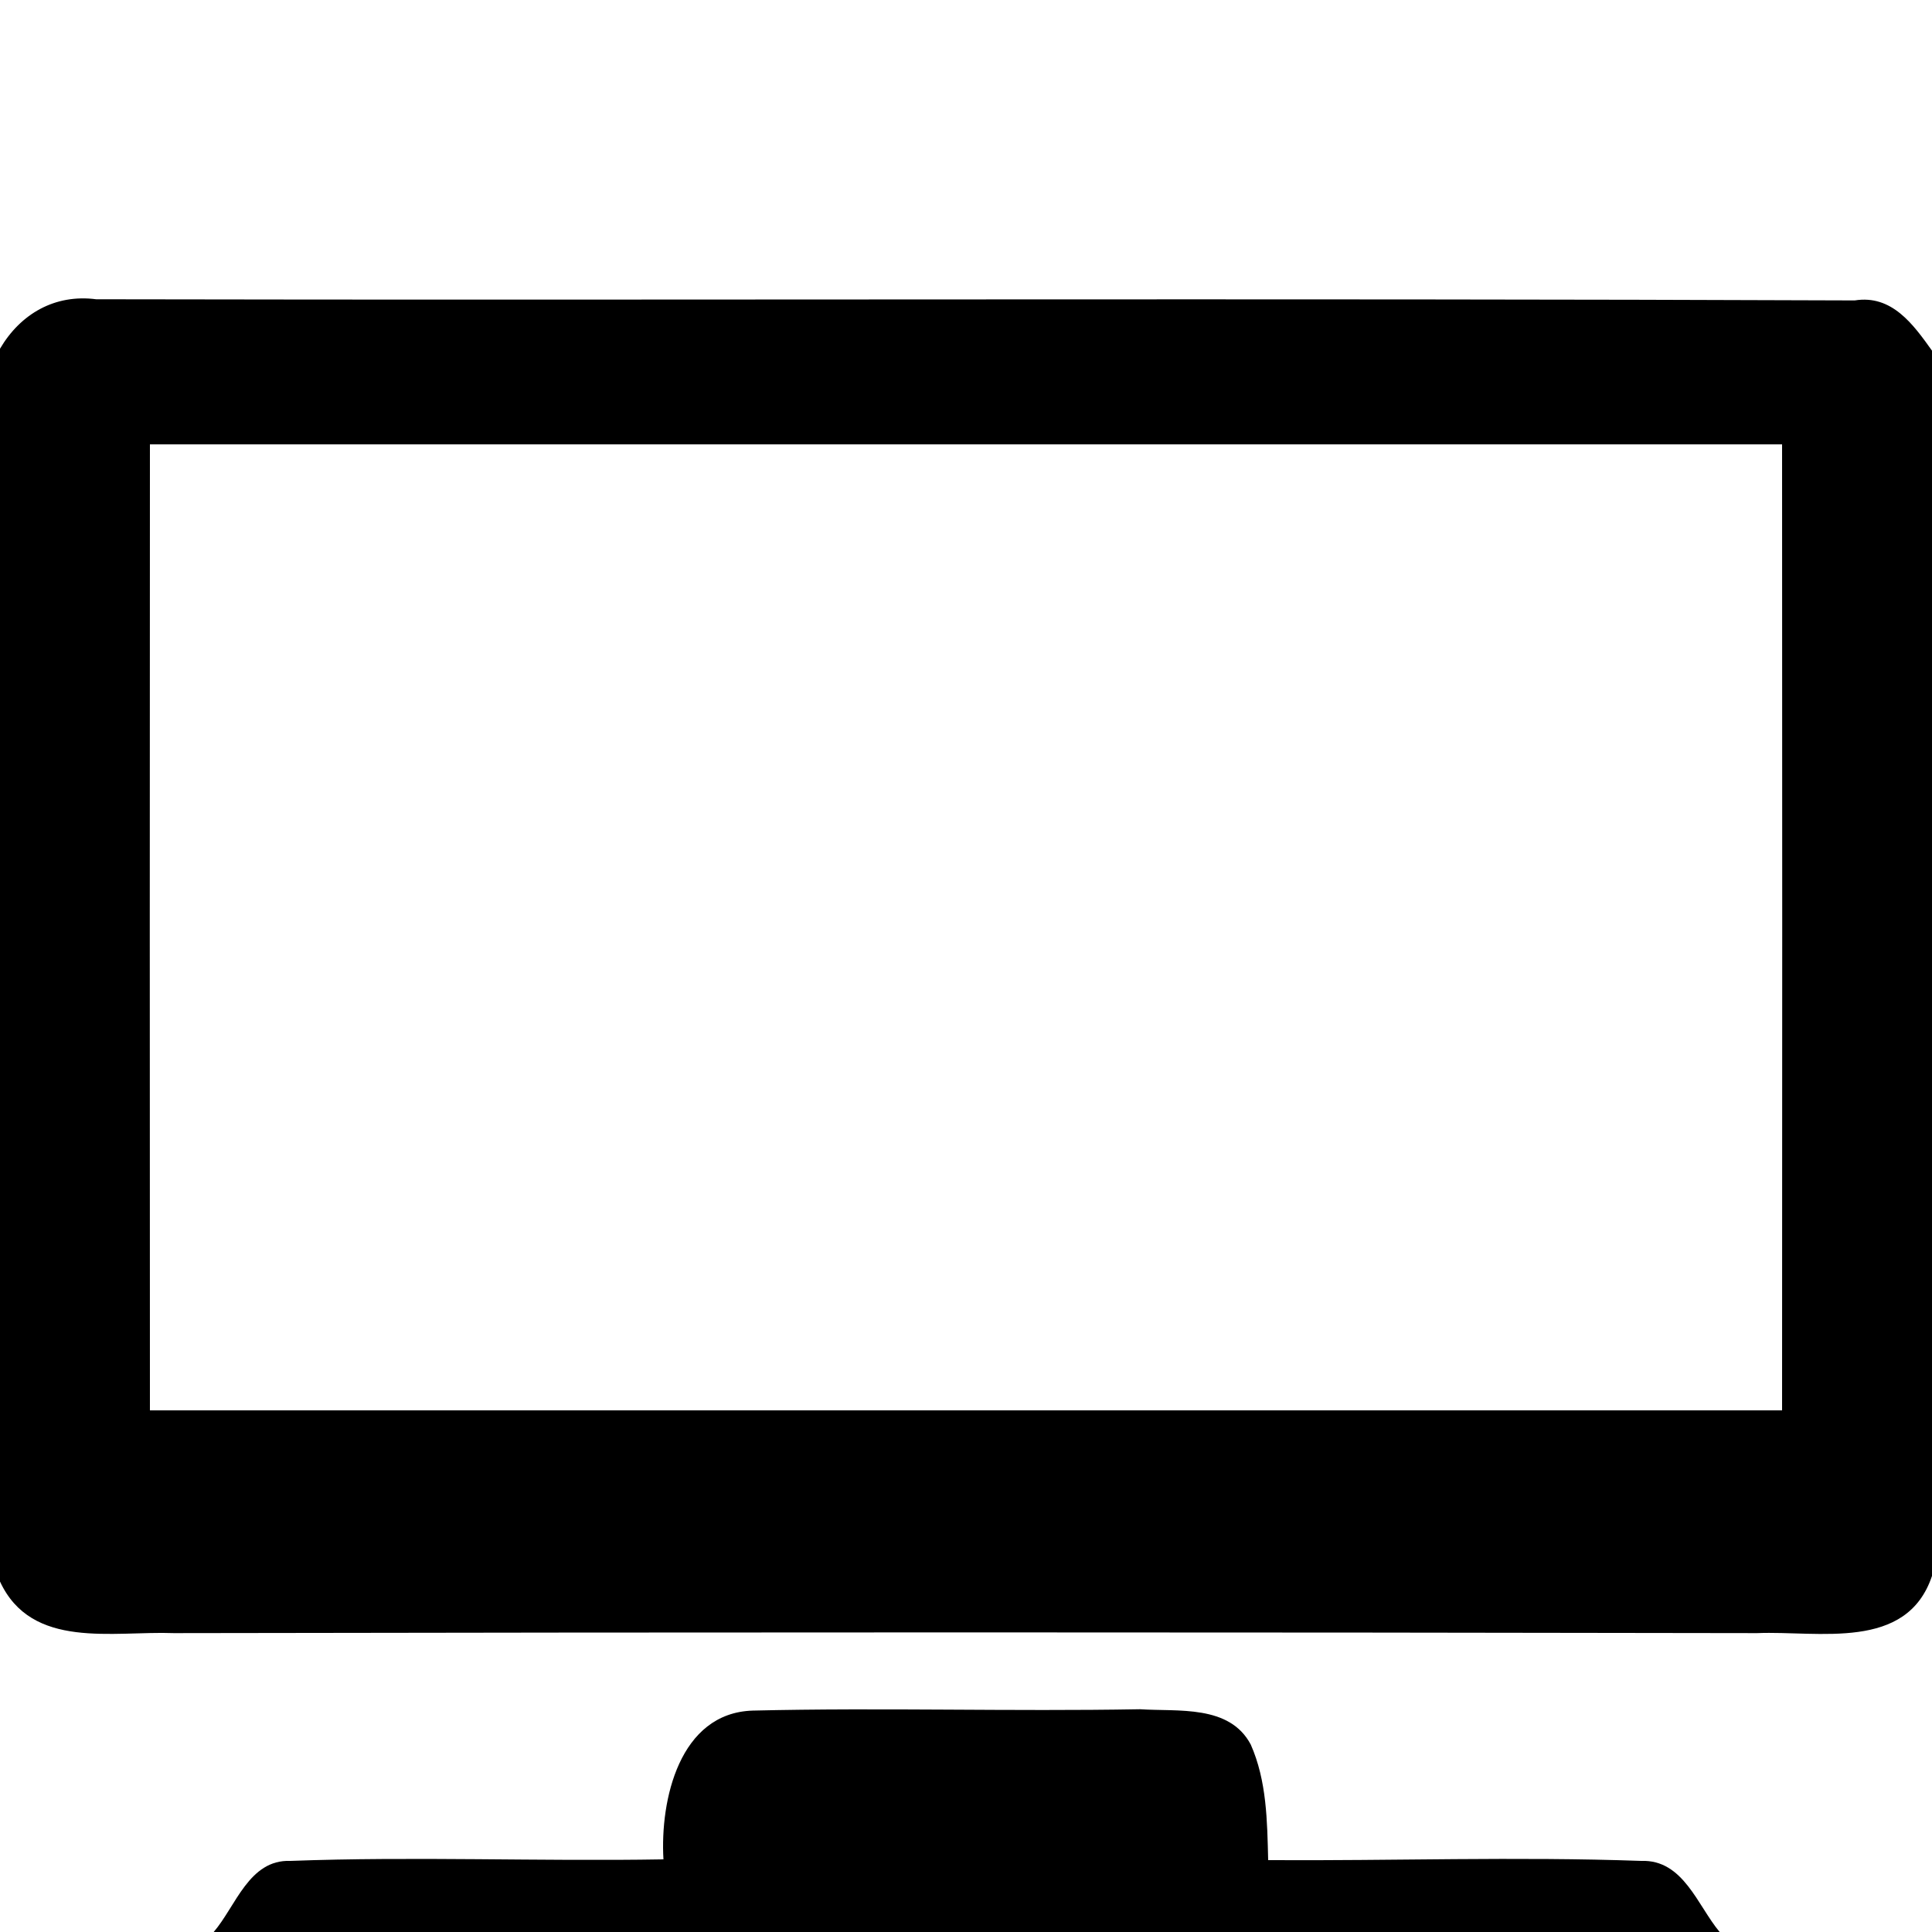
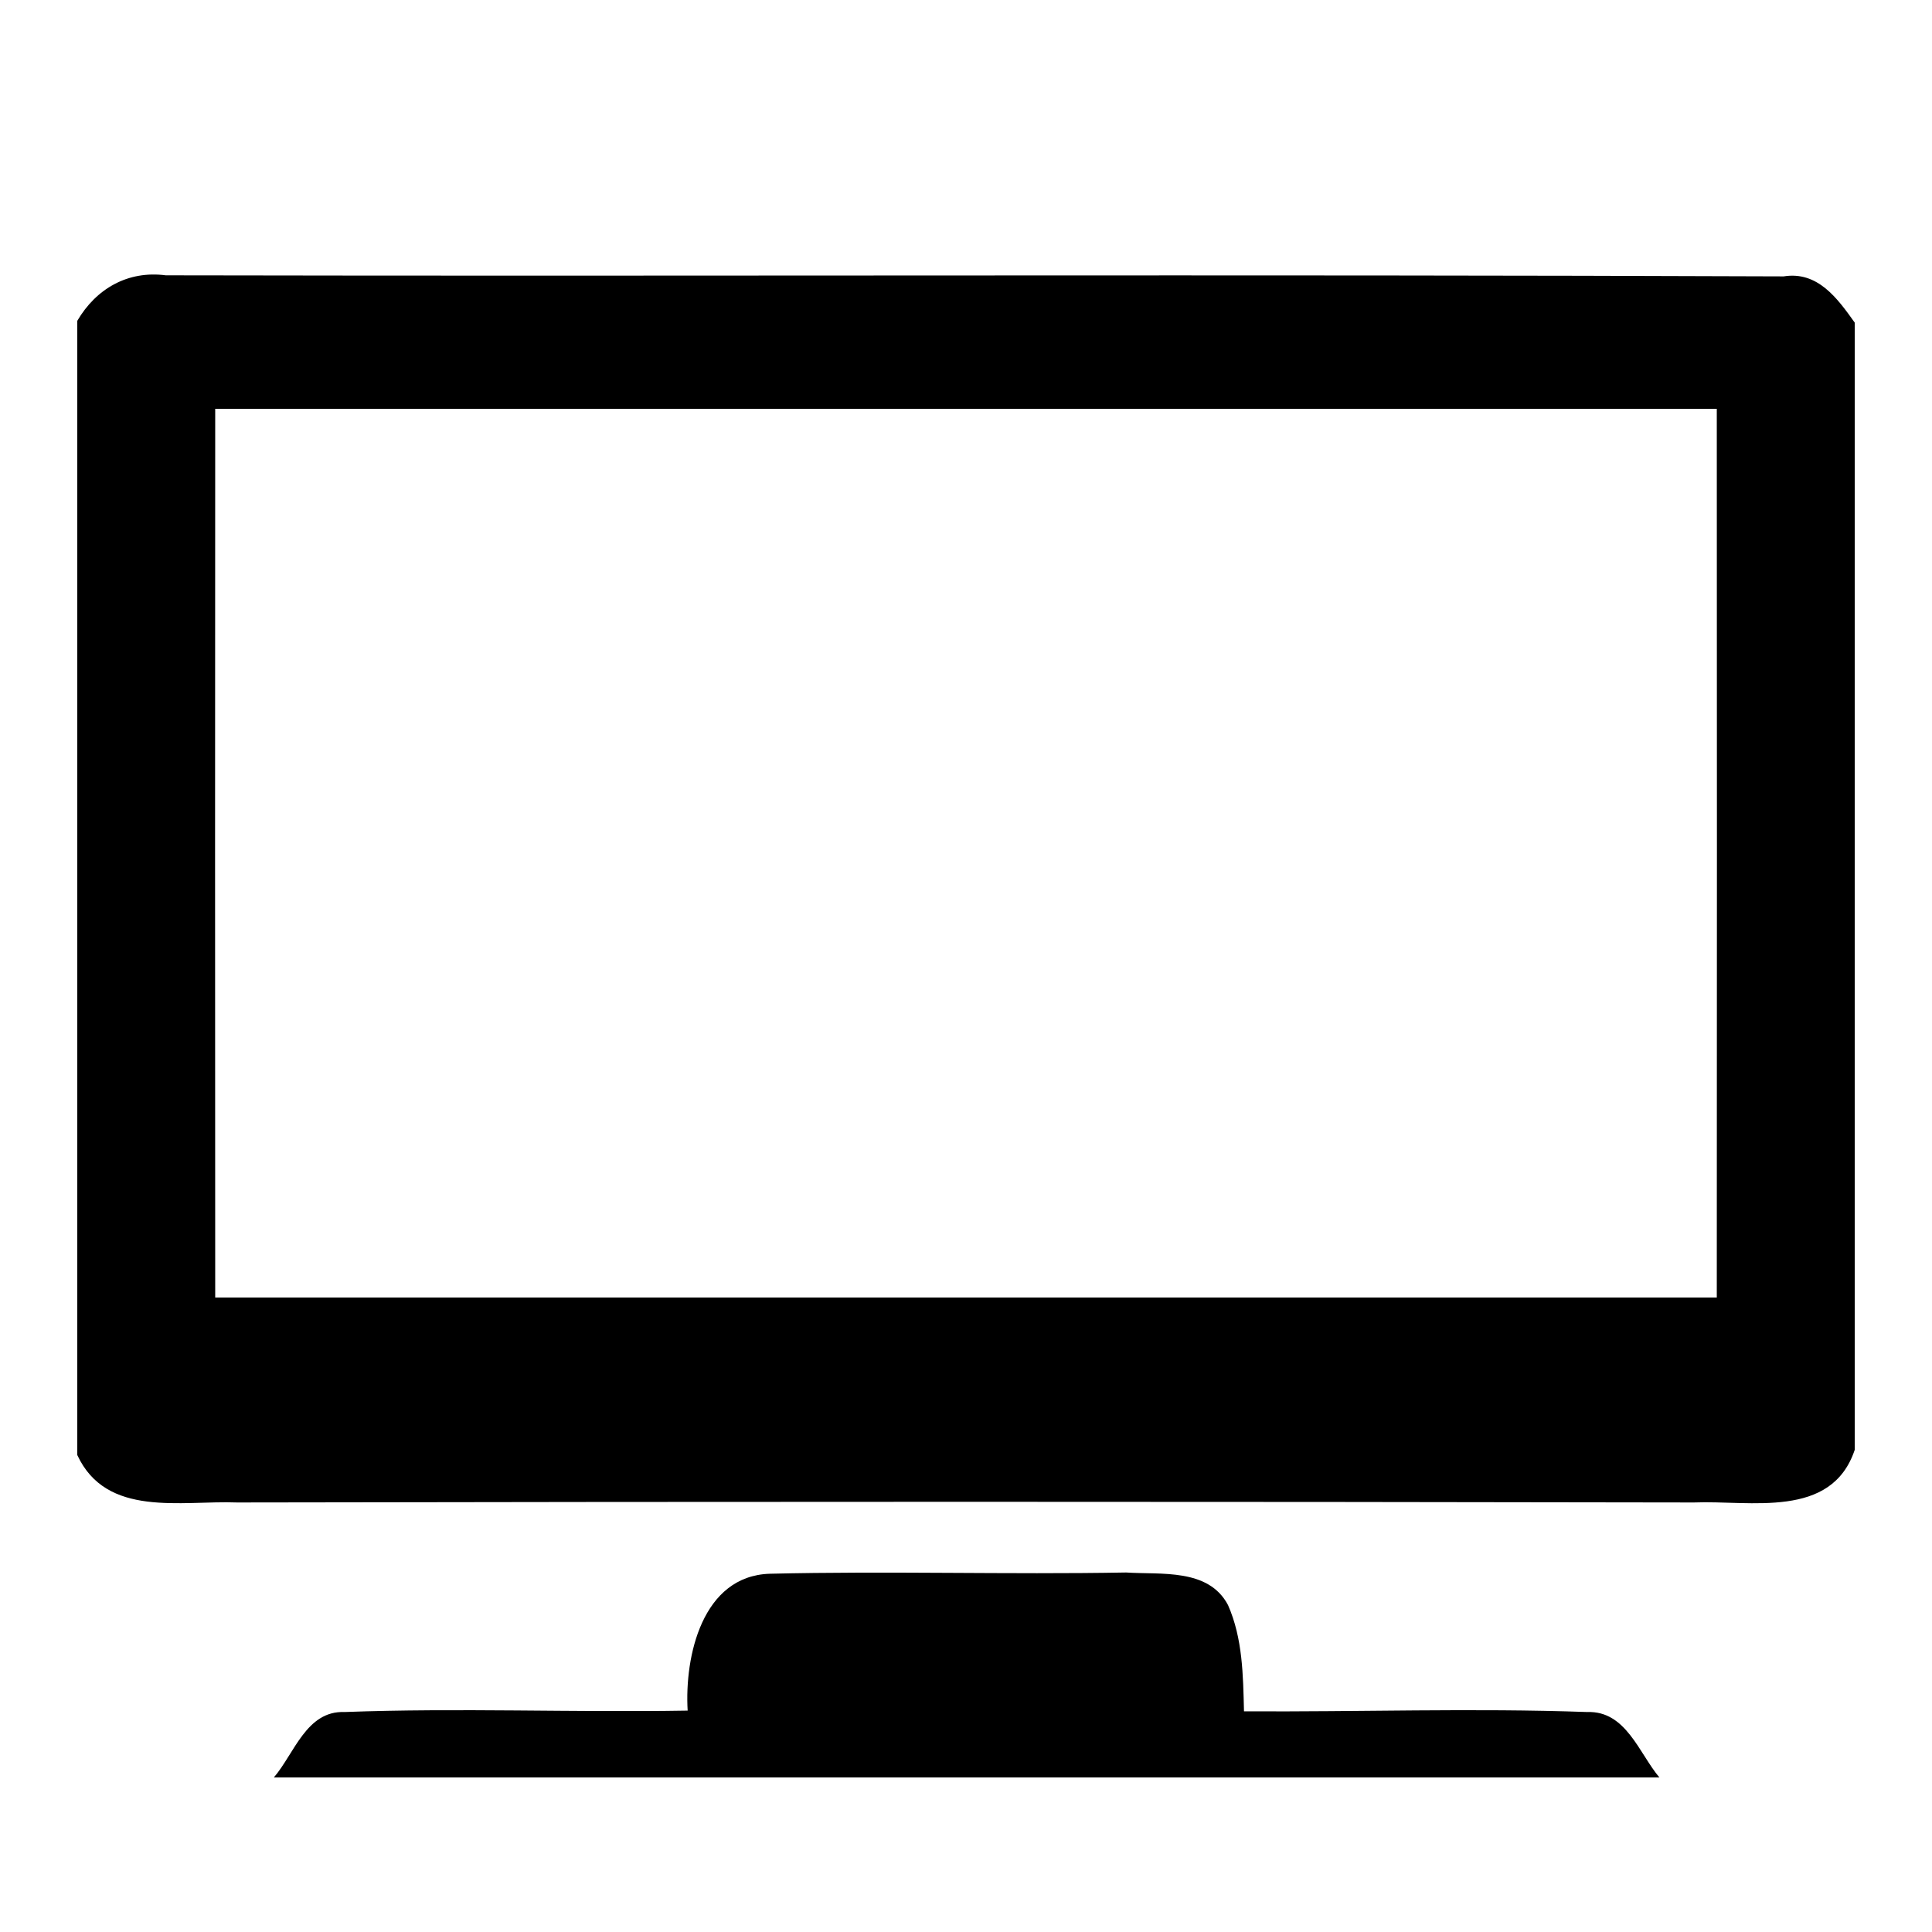
- <svg xmlns="http://www.w3.org/2000/svg" width="100pt" height="100pt" viewBox="0 0 100 100" version="1.1">
-   <g id="#000000ff">
-     <path fill="#000000" opacity="1.00" d=" M 0.00 18.05 C 1.06 16.24 2.85 15.21 4.98 15.49 C 35.32 15.55 65.67 15.43 96.00 15.55 C 97.92 15.24 99.03 16.79 100.00 18.15 L 100.00 81.57 C 98.69 85.48 94.14 84.40 90.95 84.53 C 63.64 84.48 36.32 84.48 9.00 84.53 C 5.83 84.41 1.64 85.40 0.00 81.86 L 0.00 18.05 M 7.76 23.00 C 7.75 39.67 7.75 56.33 7.76 73.00 C 35.92 73.00 64.08 73.00 92.24 73.00 C 92.25 56.33 92.25 39.67 92.24 23.00 C 64.08 23.00 35.92 23.00 7.76 23.00 Z" />
-     <path fill="#000000" opacity="1.00" d=" M 34.34 96.24 C 34.16 93.18 35.16 88.66 38.96 88.54 C 45.64 88.38 52.32 88.59 59.01 88.47 C 60.97 88.60 63.64 88.22 64.74 90.30 C 65.57 92.18 65.59 94.26 65.64 96.28 C 72.07 96.32 78.52 96.09 84.95 96.32 C 87.13 96.24 87.86 98.63 89.01 100.00 L 11.06 100.00 C 12.21 98.66 12.89 96.24 15.03 96.32 C 21.46 96.08 27.90 96.35 34.34 96.24 Z" />
+ <svg xmlns="http://www.w3.org/2000/svg" id="svg2" version="1.1" viewBox="0 0 100 100" height="100pt" width="100pt">
+   <defs id="defs11" />
+   <g transform="matrix(0.92,0,0,0.92,4,0)" id="#000000ff">
+     <path style="opacity:1;fill:#000000" id="path5" d="m 0,18.05 c 1.06,-1.81 2.85,-2.84 4.98,-2.56 30.34,0.06 60.69,-0.06 91.02,0.06 1.92,-0.31 3.03,1.24 4,2.6 l 0,63.42 C 98.69,85.48 94.14,84.4 90.95,84.53 63.64,84.48 36.32,84.48 9,84.53 5.83,84.41 1.64,85.4 0,81.86 L 0,18.05 M 7.76,23 c -0.01,16.67 -0.01,33.33 0,50 28.16,0 56.32,0 84.48,0 0.01,-16.67 0.01,-33.33 0,-50 -28.16,0 -56.32,0 -84.48,0 z" />
+     <path style="opacity:1;fill:#000000" id="path7" d="m 34.34,96.24 c -0.18,-3.06 0.82,-7.58 4.62,-7.7 6.68,-0.16 13.36,0.05 20.05,-0.07 1.96,0.13 4.63,-0.25 5.73,1.83 0.83,1.88 0.85,3.96 0.9,5.98 6.43,0.04 12.88,-0.19 19.31,0.04 2.18,-0.08 2.91,2.31 4.06,3.68 l -77.95,0 c 1.15,-1.34 1.83,-3.76 3.97,-3.68 6.43,-0.24 12.87,0.03 19.31,-0.08 z" />
  </g>
</svg>
